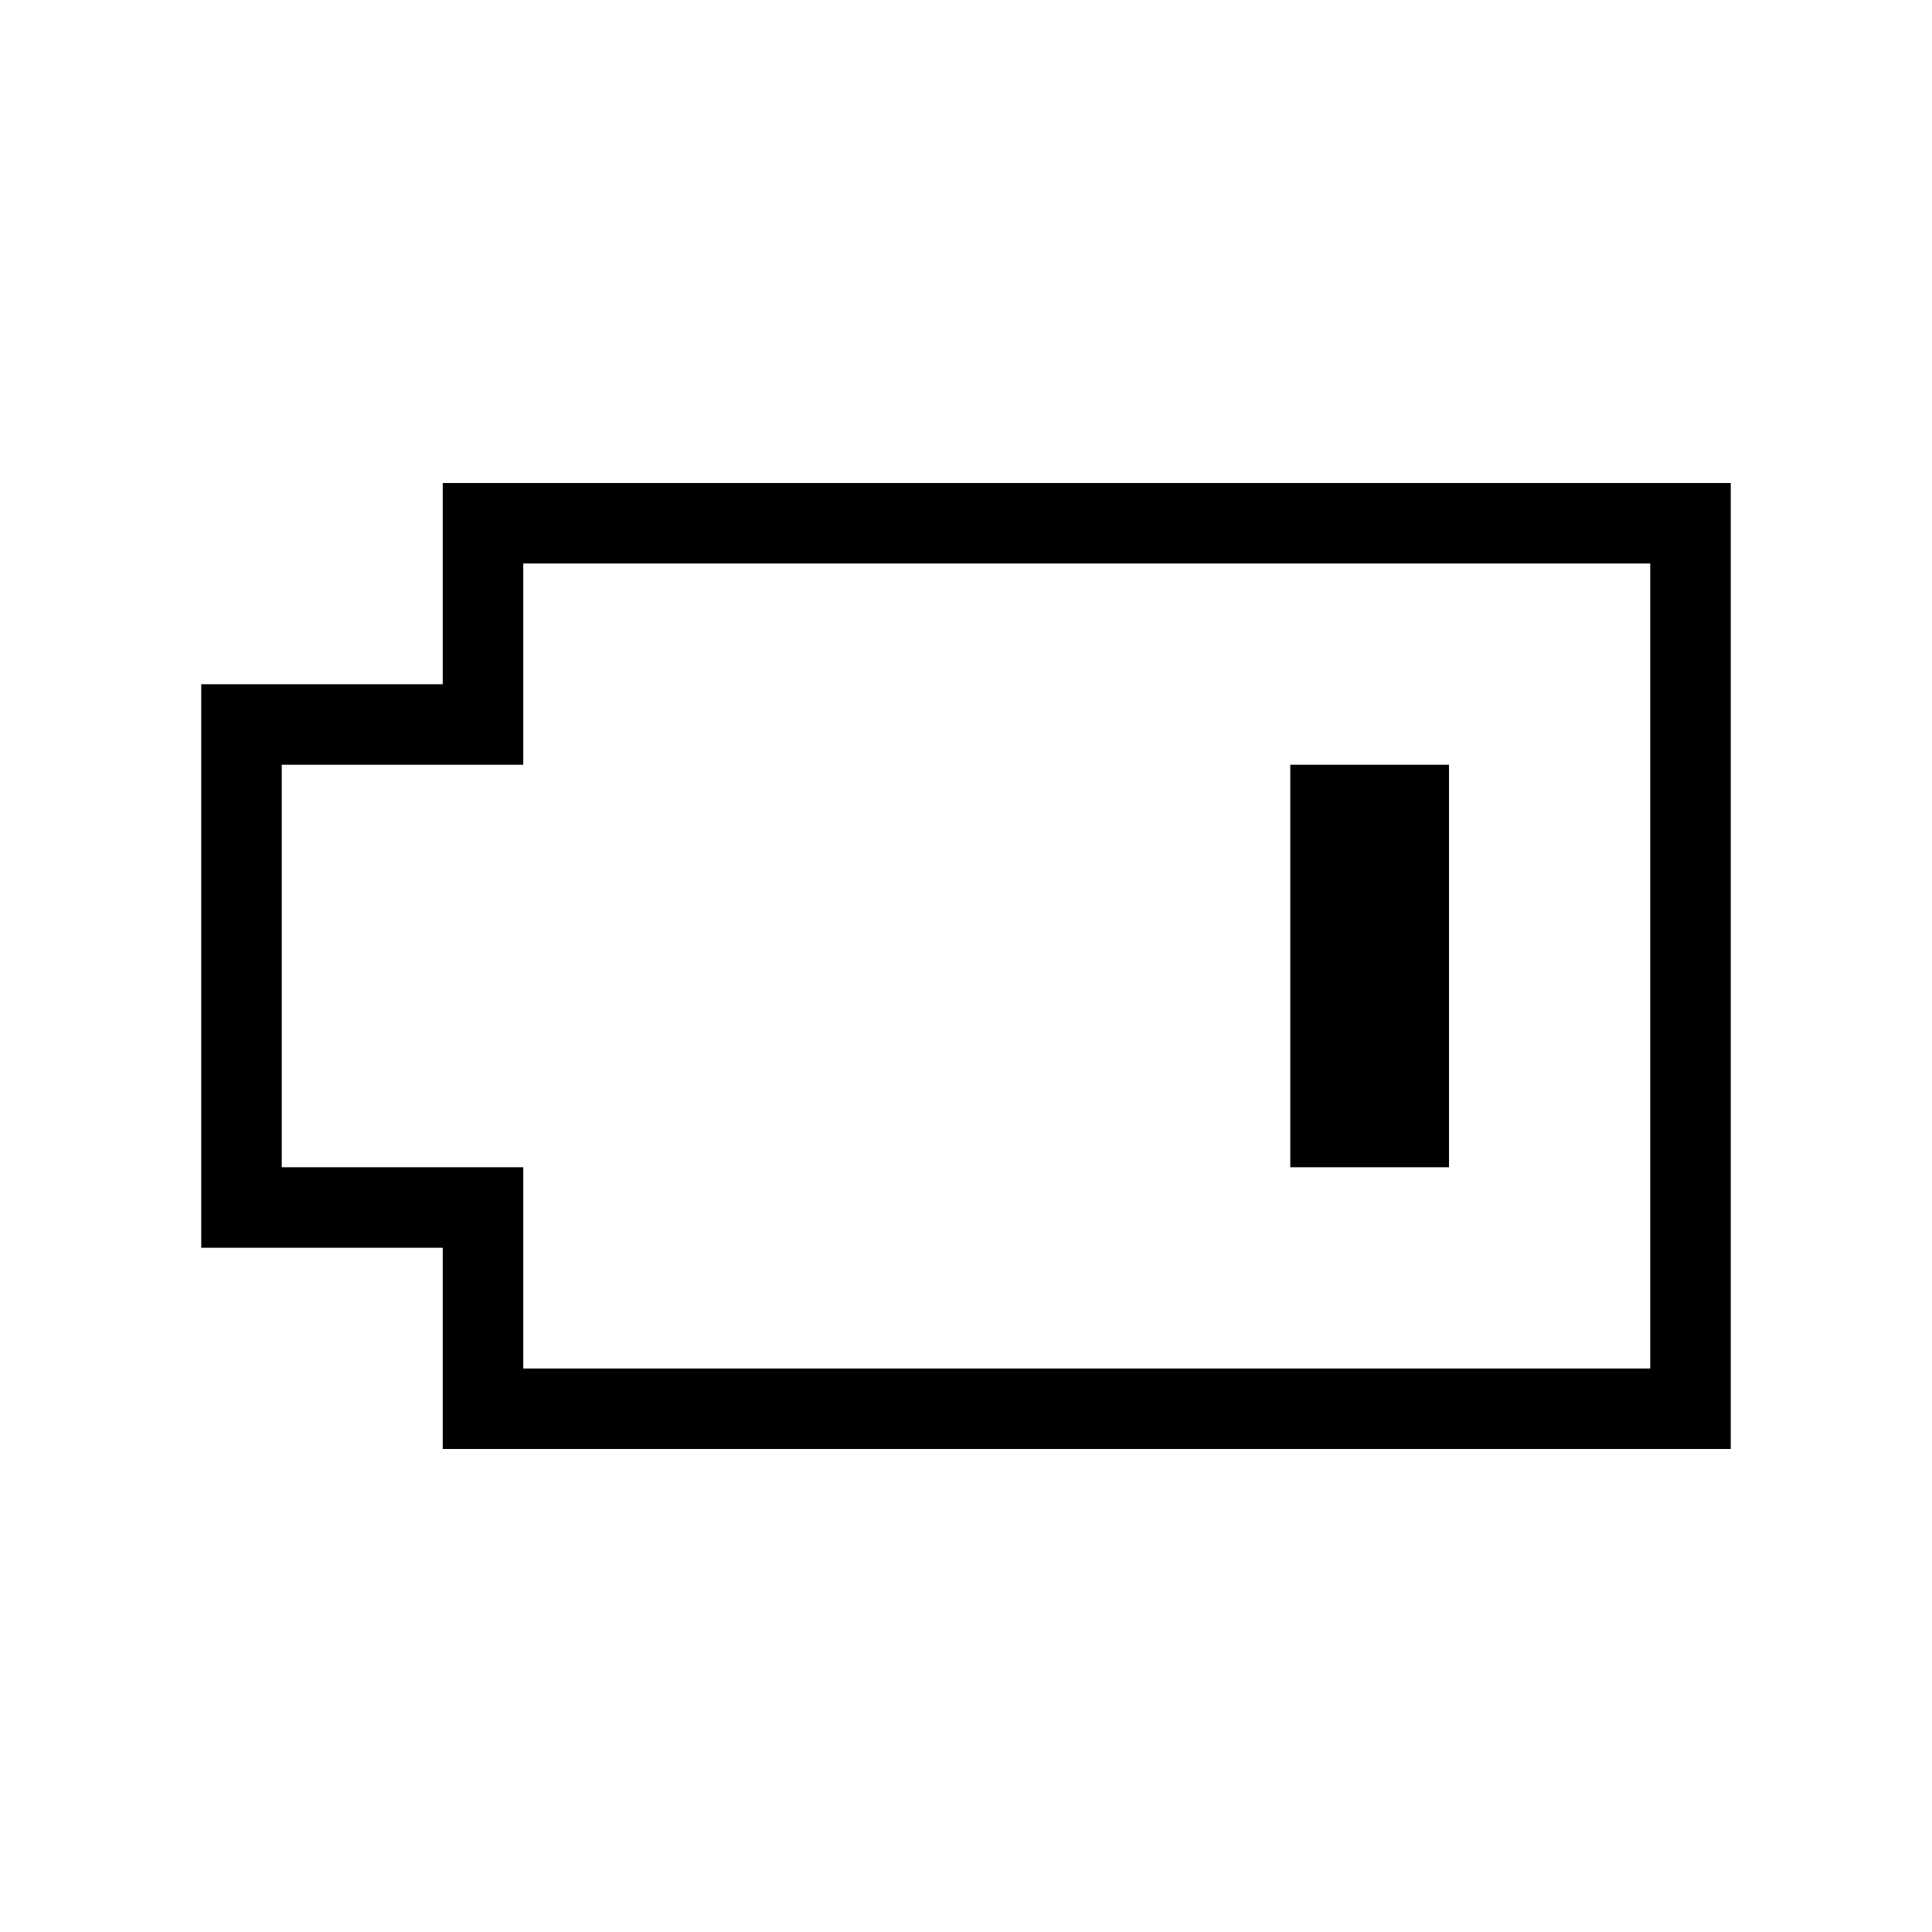
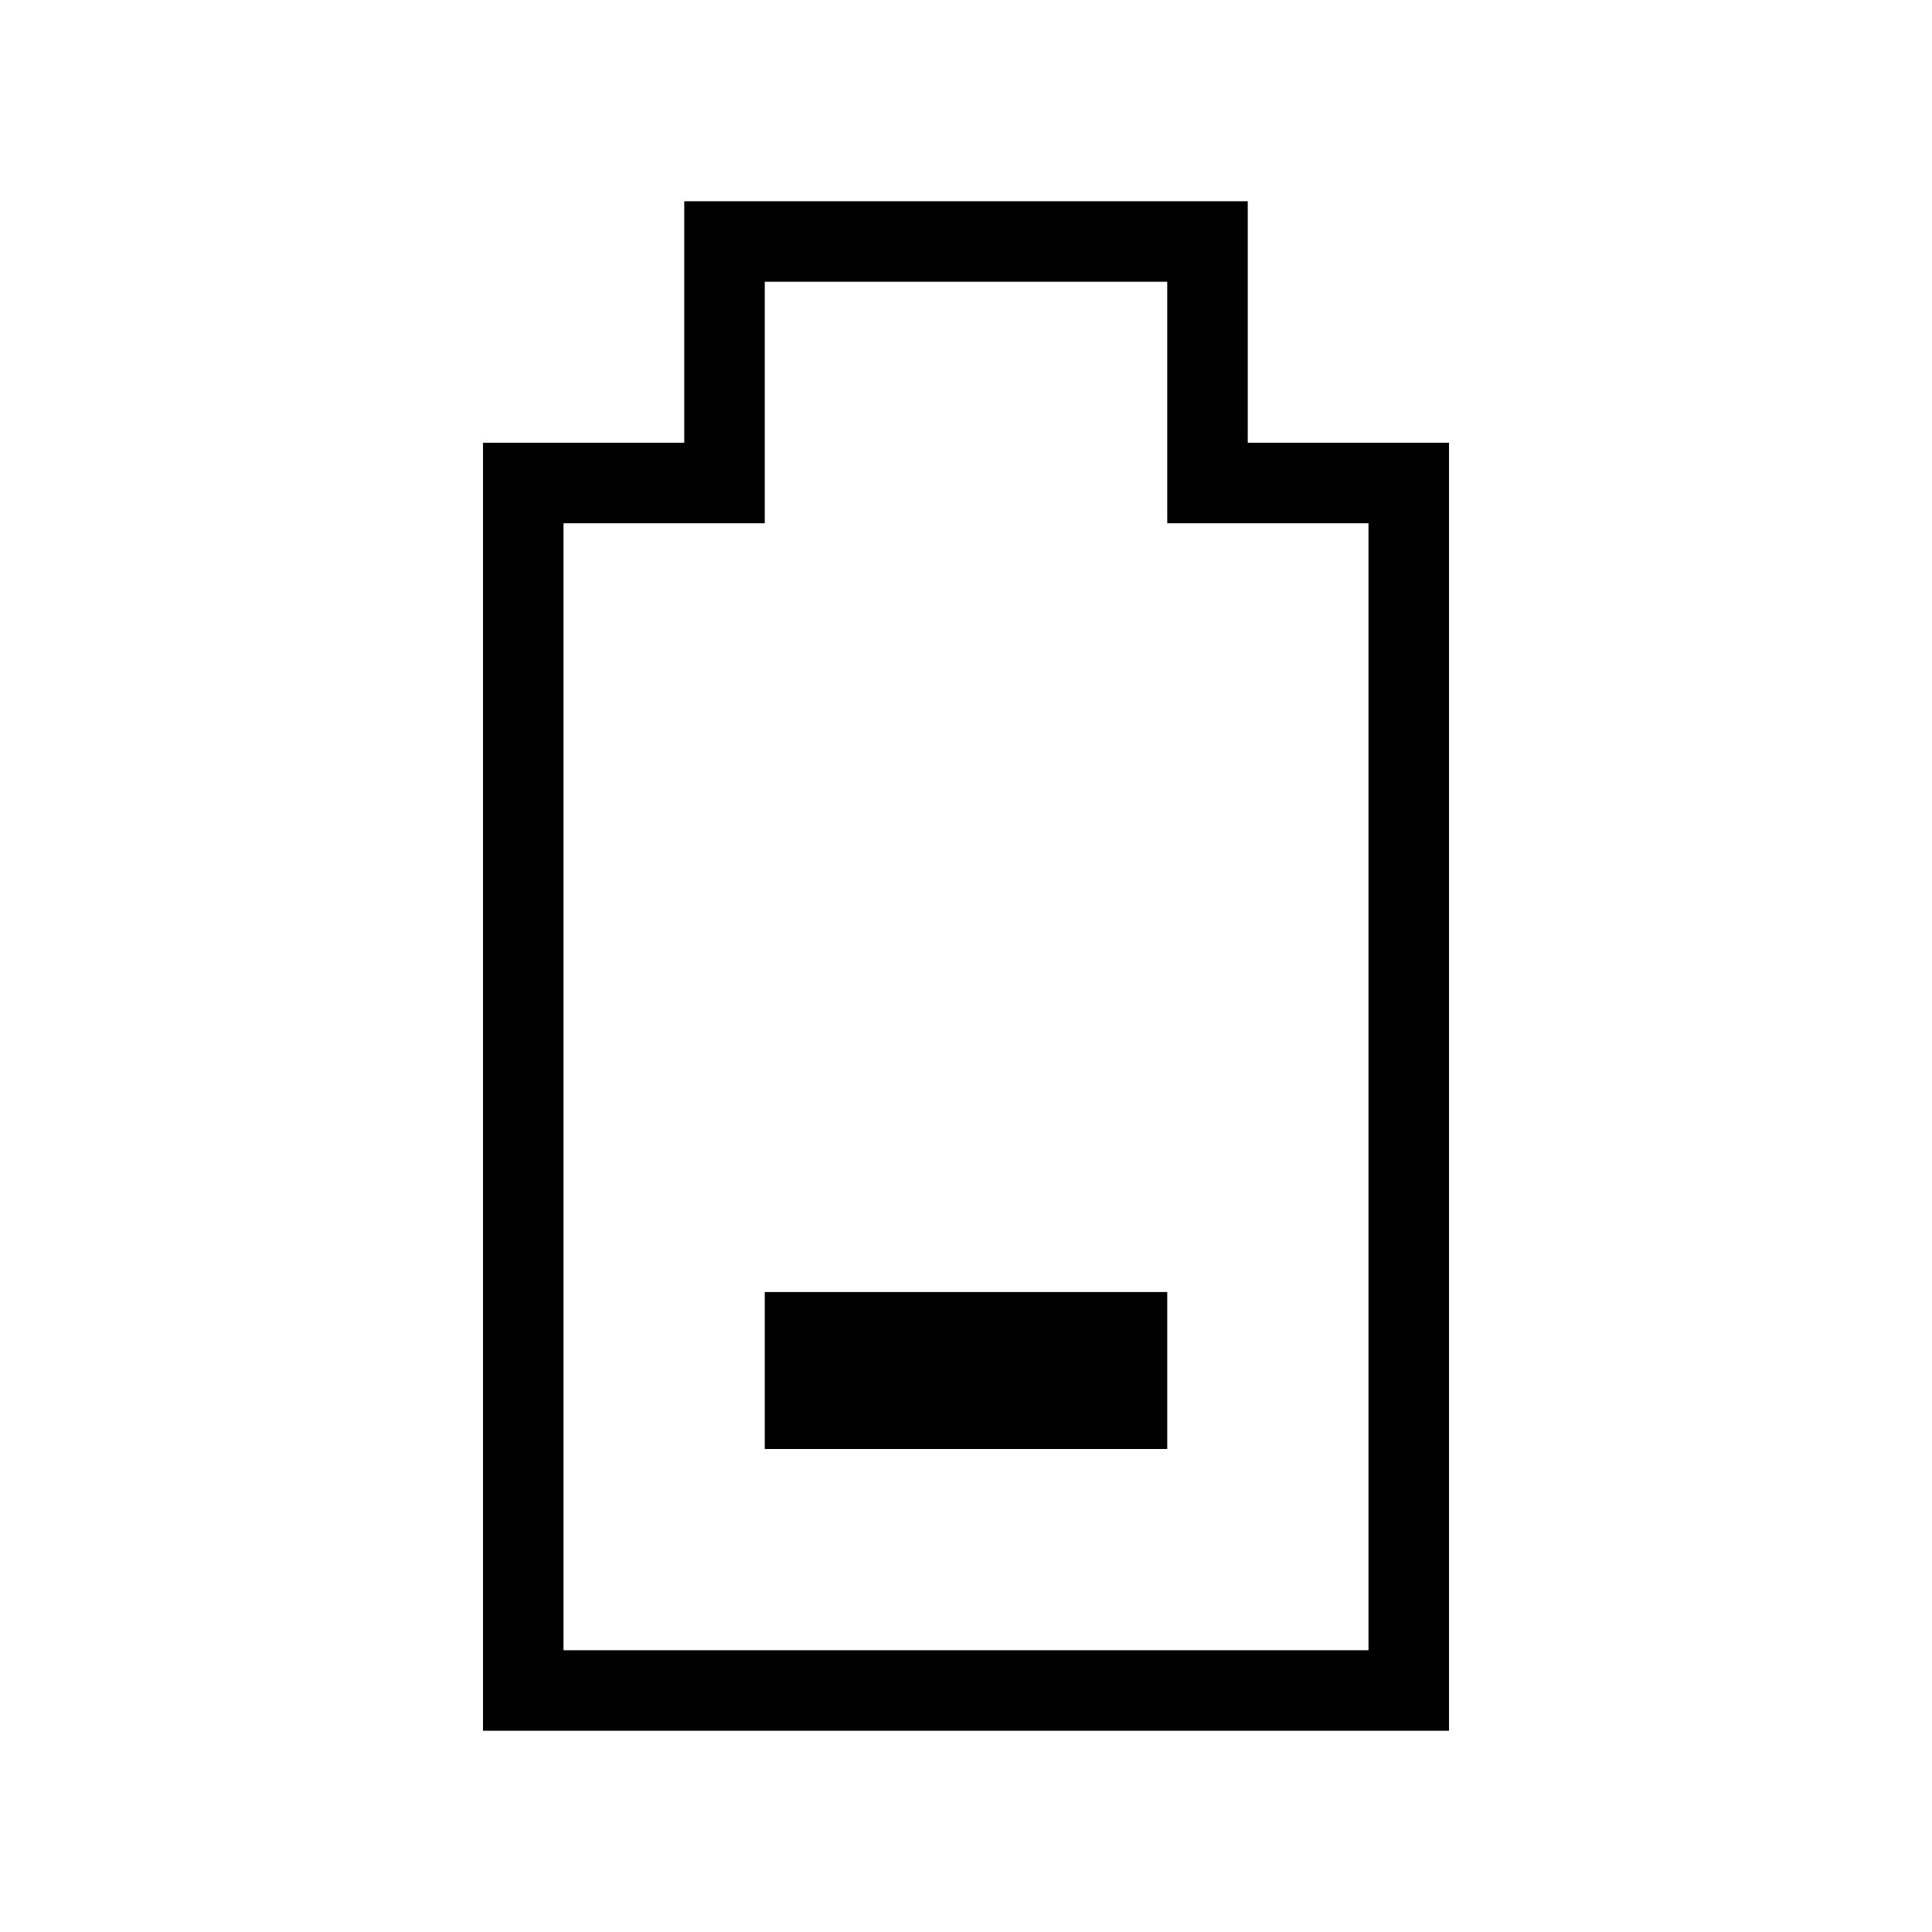
- <svg xmlns="http://www.w3.org/2000/svg" height="48" viewBox="0 0 48 48" width="48">
-   <path d="M0 0h48v48H0z" fill="none" />
+ <svg xmlns="http://www.w3.org/2000/svg" version="1.1" id="Ebene_1" x="0px" y="0px" viewBox="0 0 48 48" style="enable-background:new 0 0 48 48;" xml:space="preserve">
+   <style type="text/css">
+ 	.st0{fill:none;}
+ </style>
+   <path class="st0" d="M0,0h48v48H0V0z" />
  <g id="Shopicon">
-     <path d="M5,31h6v5h32V12H11v5H5V31z M7,19h6v-5h28v20H13v-5H7V19z" />
-     <rect x="32.057" y="19" width="3.943" height="10" />
+     <path d="M17,5v6h-5v32h24V11h-5V5H17z M29,7v6h5v28H14V13h5V7H29z" />
+     <rect x="19" y="32.1" width="10" height="3.9" />
  </g>
</svg>
